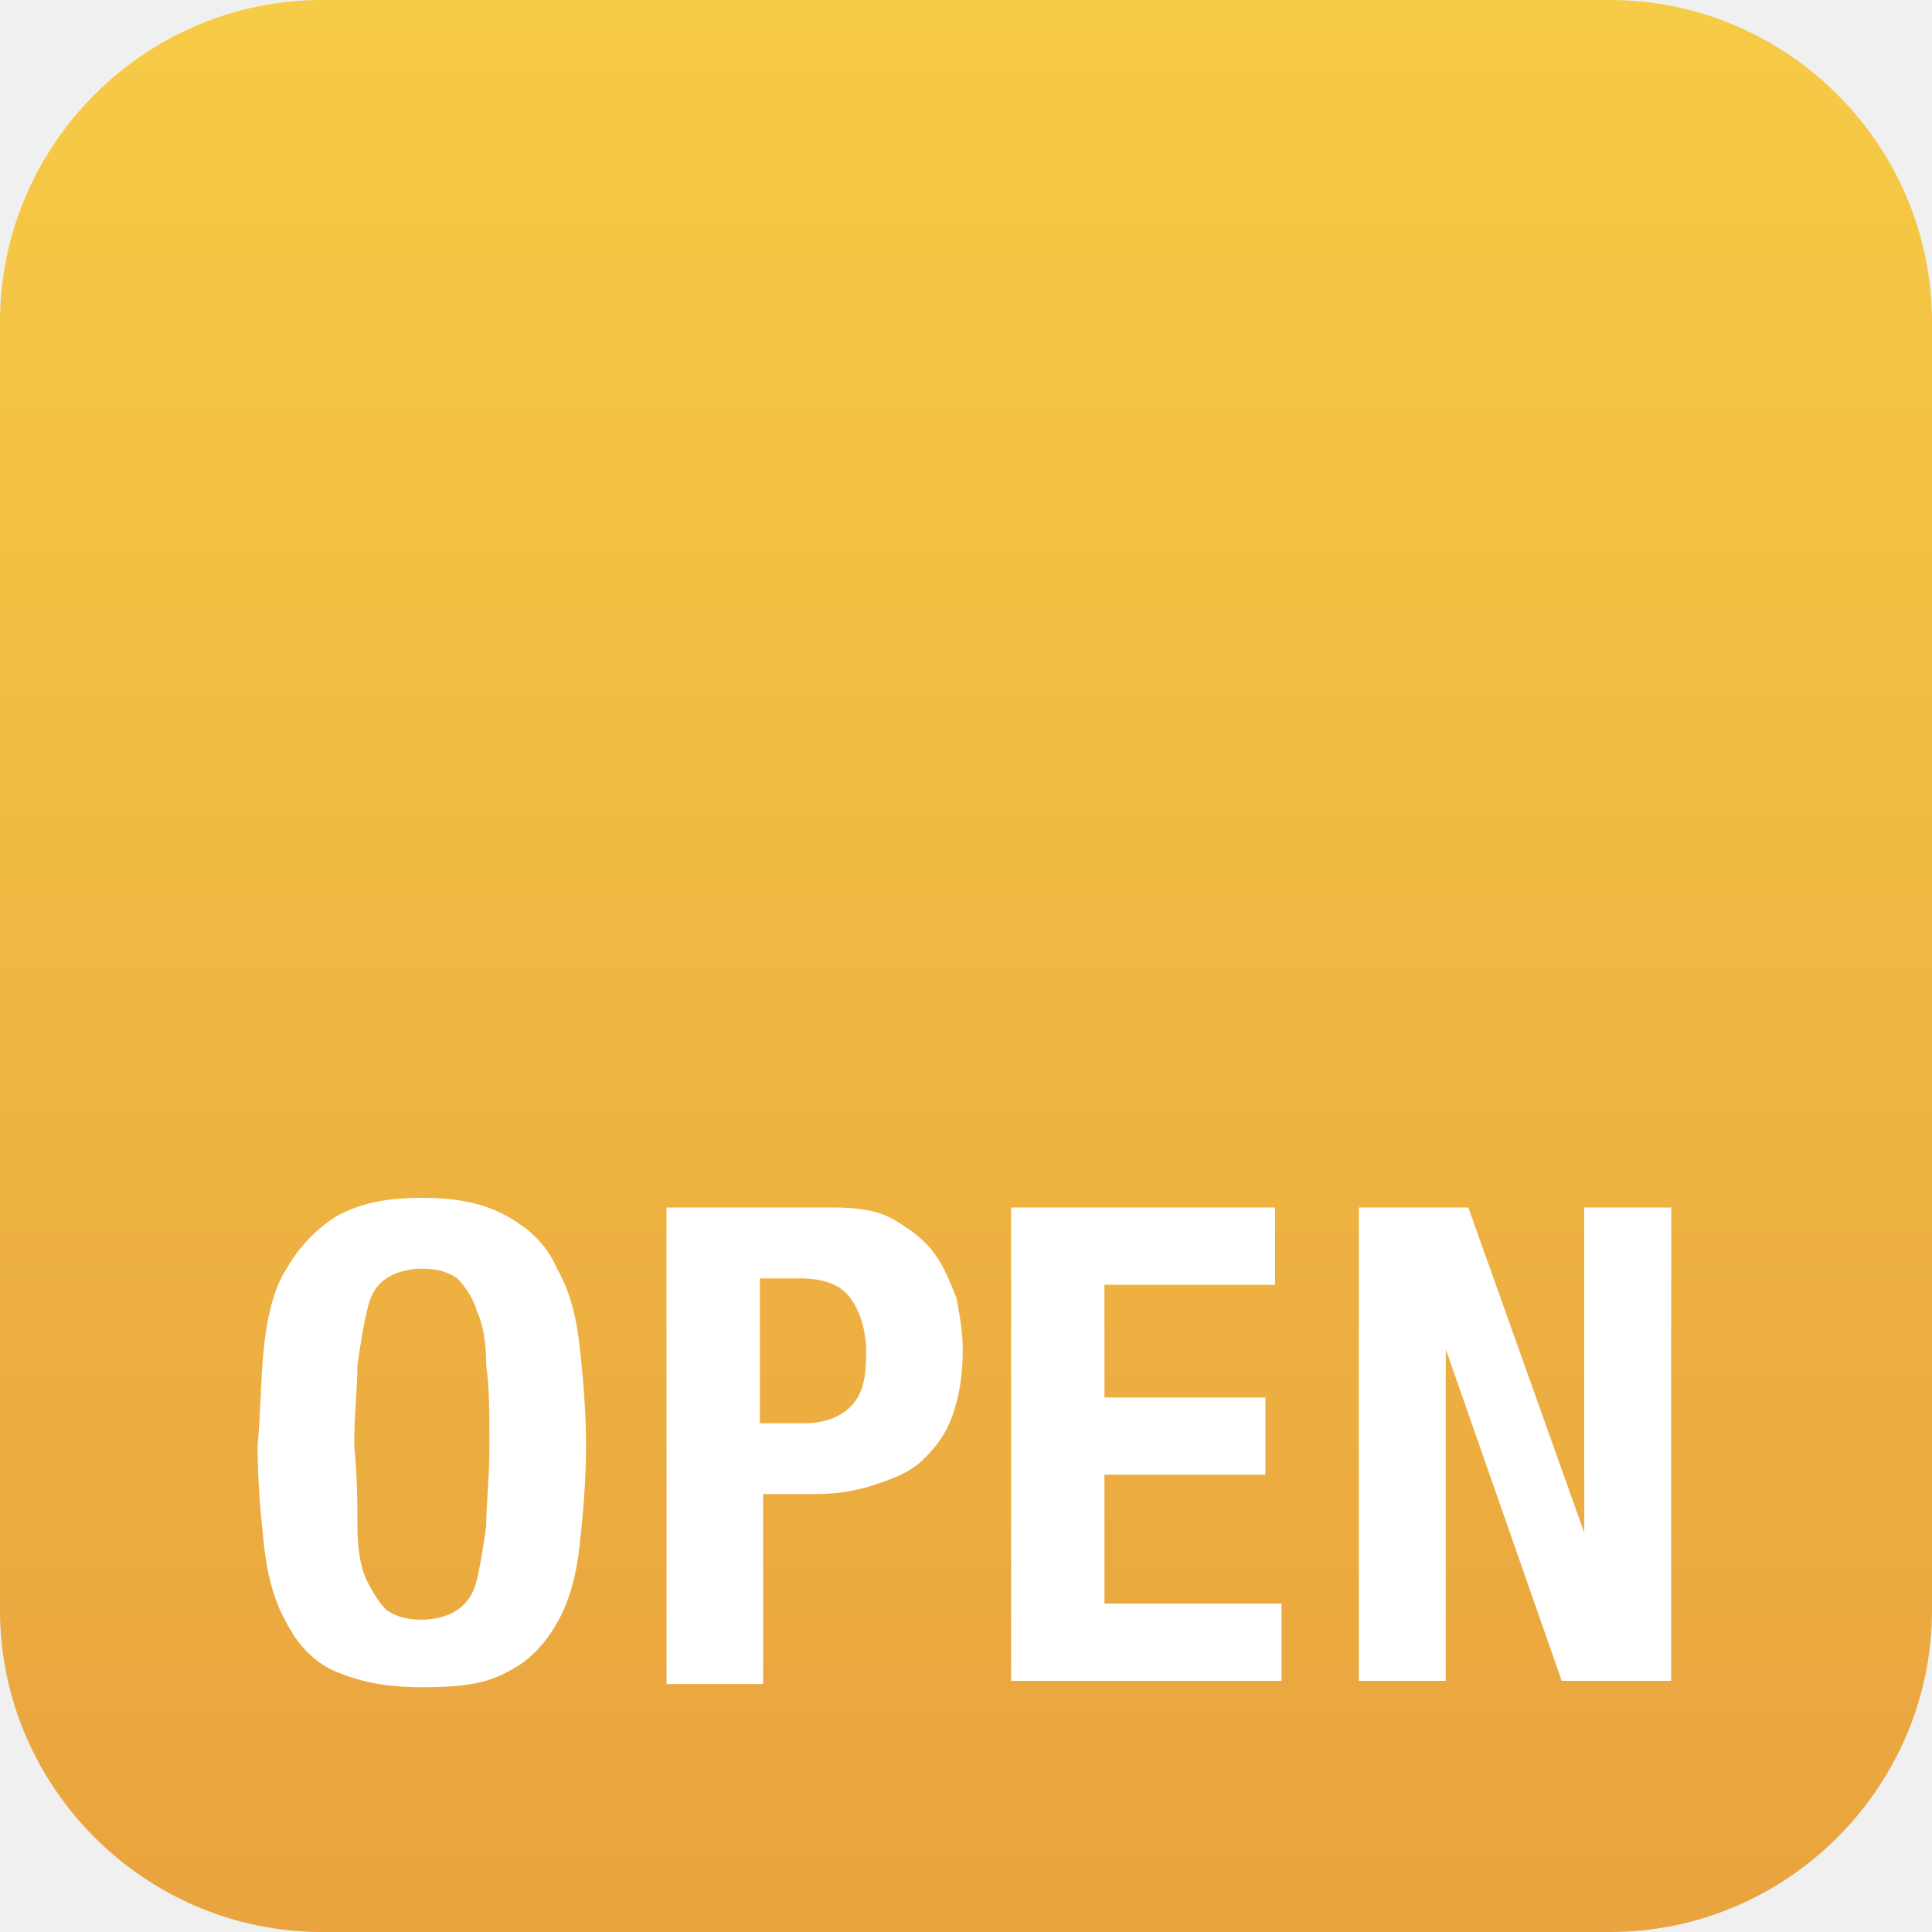
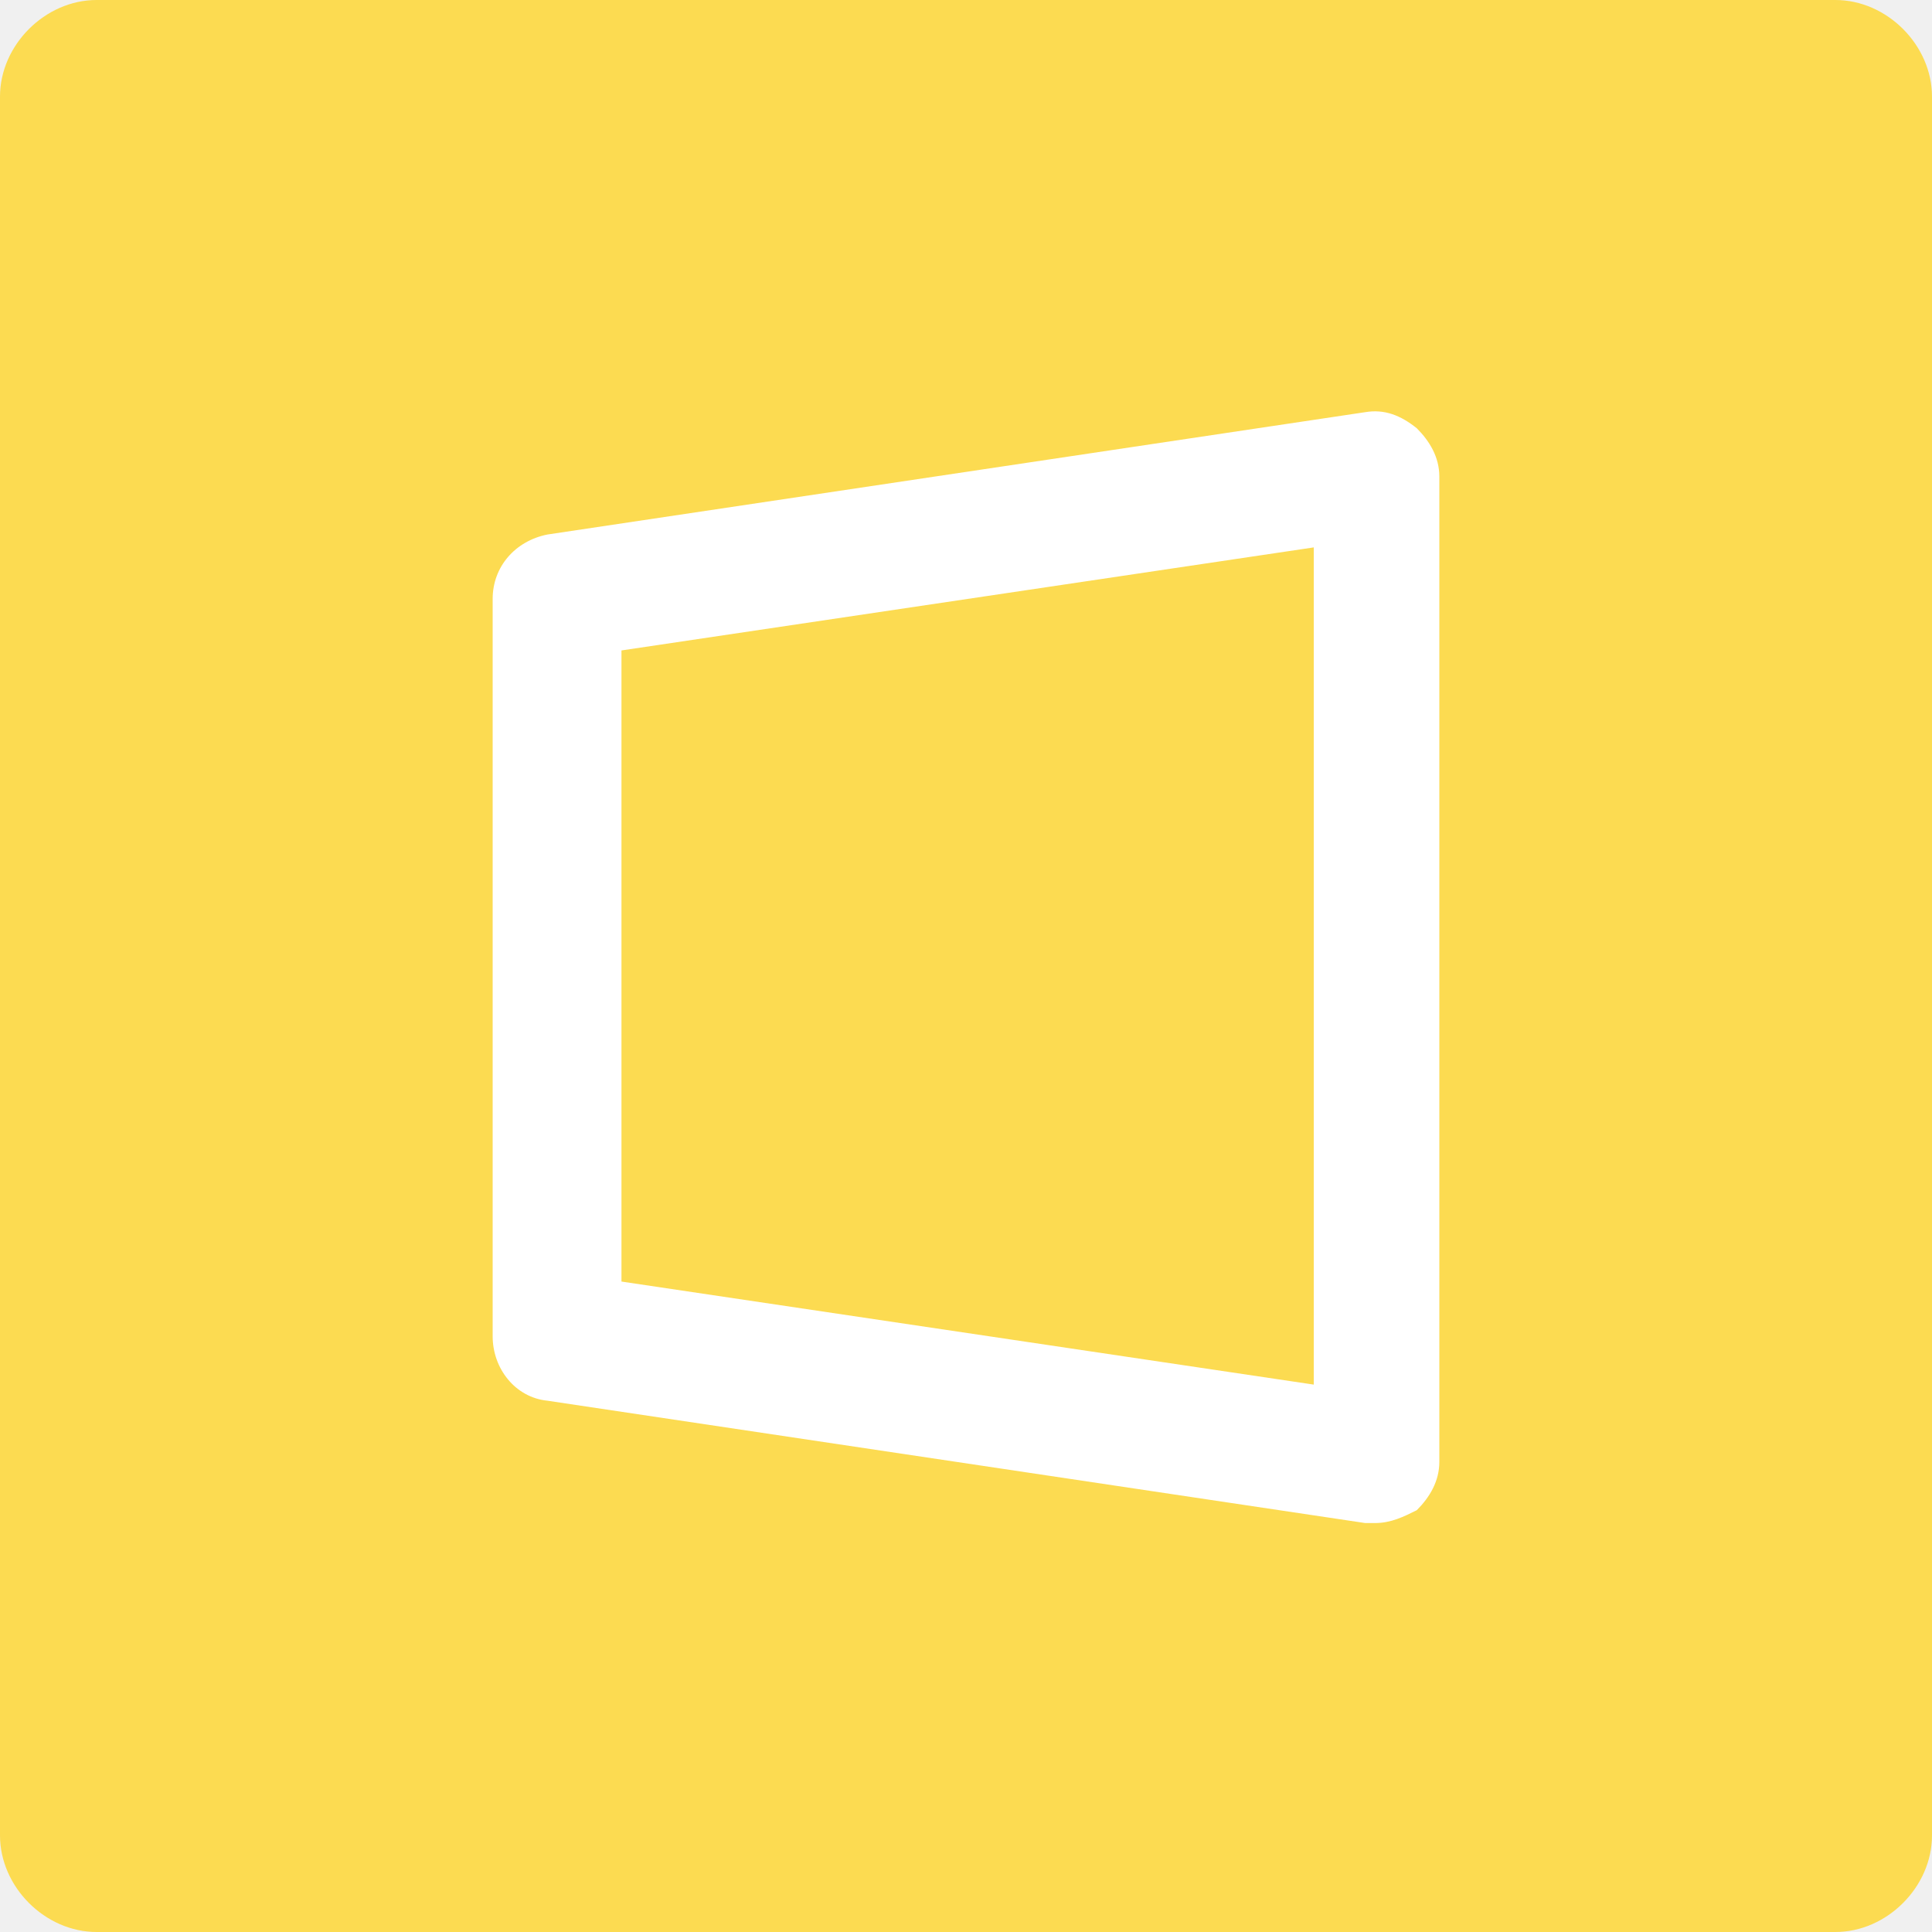
- <svg xmlns="http://www.w3.org/2000/svg" version="1.1" id="Icon" x="0px" y="0px" viewBox="0 0 60 60" enable-background="new 0 0 60 60" xml:space="preserve">
-   <linearGradient id="SVGID_1_" gradientUnits="userSpaceOnUse" x1="30" y1="-8.976713e-10" x2="30" y2="60">
-     <stop offset="0" style="stop-color:#F6CB45" />
-     <stop offset="1" style="stop-color:#E9A33F" />
-   </linearGradient>
-   <path fill="url(#SVGID_1_)" d="M60,50c0,5.5-4.5,10-10,10H10C4.5,60,0,55.5,0,50V10C0,4.5,4.5,0,10,0h40c5.5,0,10,4.5,10,10V50z" />
-   <g>
-     <path fill="#FFFFFF" d="M8.2,41.8c0.1-0.9,0.3-1.8,0.7-2.4c0.4-0.7,0.9-1.2,1.5-1.6c0.7-0.4,1.5-0.6,2.7-0.6s2,0.2,2.7,0.6   c0.7,0.4,1.2,0.9,1.5,1.6c0.4,0.7,0.6,1.5,0.7,2.4c0.1,0.9,0.2,2,0.2,3.1c0,1.1-0.1,2.2-0.2,3.1c-0.1,0.9-0.3,1.7-0.7,2.4   c-0.4,0.7-0.9,1.2-1.5,1.5c-0.7,0.4-1.5,0.5-2.7,0.5s-2-0.2-2.7-0.5s-1.2-0.9-1.5-1.5c-0.4-0.7-0.6-1.5-0.7-2.4   c-0.1-0.9-0.2-2-0.2-3.1C8.1,43.8,8.1,42.7,8.2,41.8z M11.1,47.4c0,0.7,0.1,1.3,0.3,1.7s0.4,0.7,0.6,0.9c0.3,0.2,0.6,0.3,1.1,0.3   c0.4,0,0.8-0.1,1.1-0.3c0.3-0.2,0.5-0.5,0.6-0.9c0.1-0.4,0.2-1,0.3-1.7c0-0.7,0.1-1.5,0.1-2.5c0-1,0-1.8-0.1-2.5   c0-0.7-0.1-1.3-0.3-1.7c-0.1-0.4-0.4-0.8-0.6-1c-0.3-0.2-0.6-0.3-1.1-0.3c-0.4,0-0.8,0.1-1.1,0.3c-0.3,0.2-0.5,0.5-0.6,1   c-0.1,0.4-0.2,1-0.3,1.7c0,0.7-0.1,1.5-0.1,2.5C11.1,45.9,11.1,46.7,11.1,47.4z" />
-     <path fill="#FFFFFF" d="M25.9,37.5c0.8,0,1.4,0.1,1.9,0.4c0.5,0.3,0.9,0.6,1.2,1c0.3,0.4,0.5,0.9,0.7,1.4c0.1,0.5,0.2,1.1,0.2,1.6   c0,0.8-0.1,1.4-0.3,2c-0.2,0.6-0.5,1-0.9,1.4c-0.4,0.4-0.9,0.6-1.5,0.8c-0.6,0.2-1.2,0.3-1.9,0.3h-1.6v5.9h-3V37.5H25.9z M25,44.2   c0.6,0,1.1-0.2,1.4-0.5c0.4-0.4,0.5-0.9,0.5-1.7c0-0.7-0.2-1.3-0.5-1.7c-0.3-0.4-0.8-0.6-1.6-0.6h-1.2v4.5H25z" />
-     <path fill="#FFFFFF" d="M39.6,39.9h-5.3v3.5h5v2.4h-5v4h5.5v2.4h-8.4V37.5h8.2L39.6,39.9L39.6,39.9z" />
-     <path fill="#FFFFFF" d="M49.2,47.6L49.2,47.6l0-10.1h2.7v14.7h-3.4l-3.6-10.3h0v10.3h-2.7V37.5h3.4L49.2,47.6z" />
+ <svg xmlns="http://www.w3.org/2000/svg" version="1.1" id="Icon" x="0px" y="0px" viewBox="450 450 60 60" enable-background="new 450 450 60 60" xml:space="preserve">
+   <g id="Open_logo">
+     <g id="open_2_">
+       <path fill="#FCDB51" d="M510,507c0,1.6-1.4,3-3,3h-54c-1.6,0-3-1.4-3-3v-54c0-1.6,1.4-3,3-3h54c1.6,0,3,1.4,3,3V507z" />
+       <g>
+         <g>
+           <path fill="#FFFFFF" d="M492.7,497.3c-0.1,0-0.2,0-0.3,0l-25.4-3.8c-1-0.1-1.7-1-1.7-2v-22.9c0-1,0.7-1.8,1.7-2l25.4-3.8      c0.6-0.1,1.1,0.1,1.6,0.5c0.4,0.4,0.7,0.9,0.7,1.5v30.6c0,0.6-0.3,1.1-0.7,1.5C493.6,497.1,493.2,497.3,492.7,497.3z       M469.3,489.8l21.5,3.2v-26l-21.5,3.2V489.8z" />
+         </g>
+       </g>
+     </g>
  </g>
</svg>
